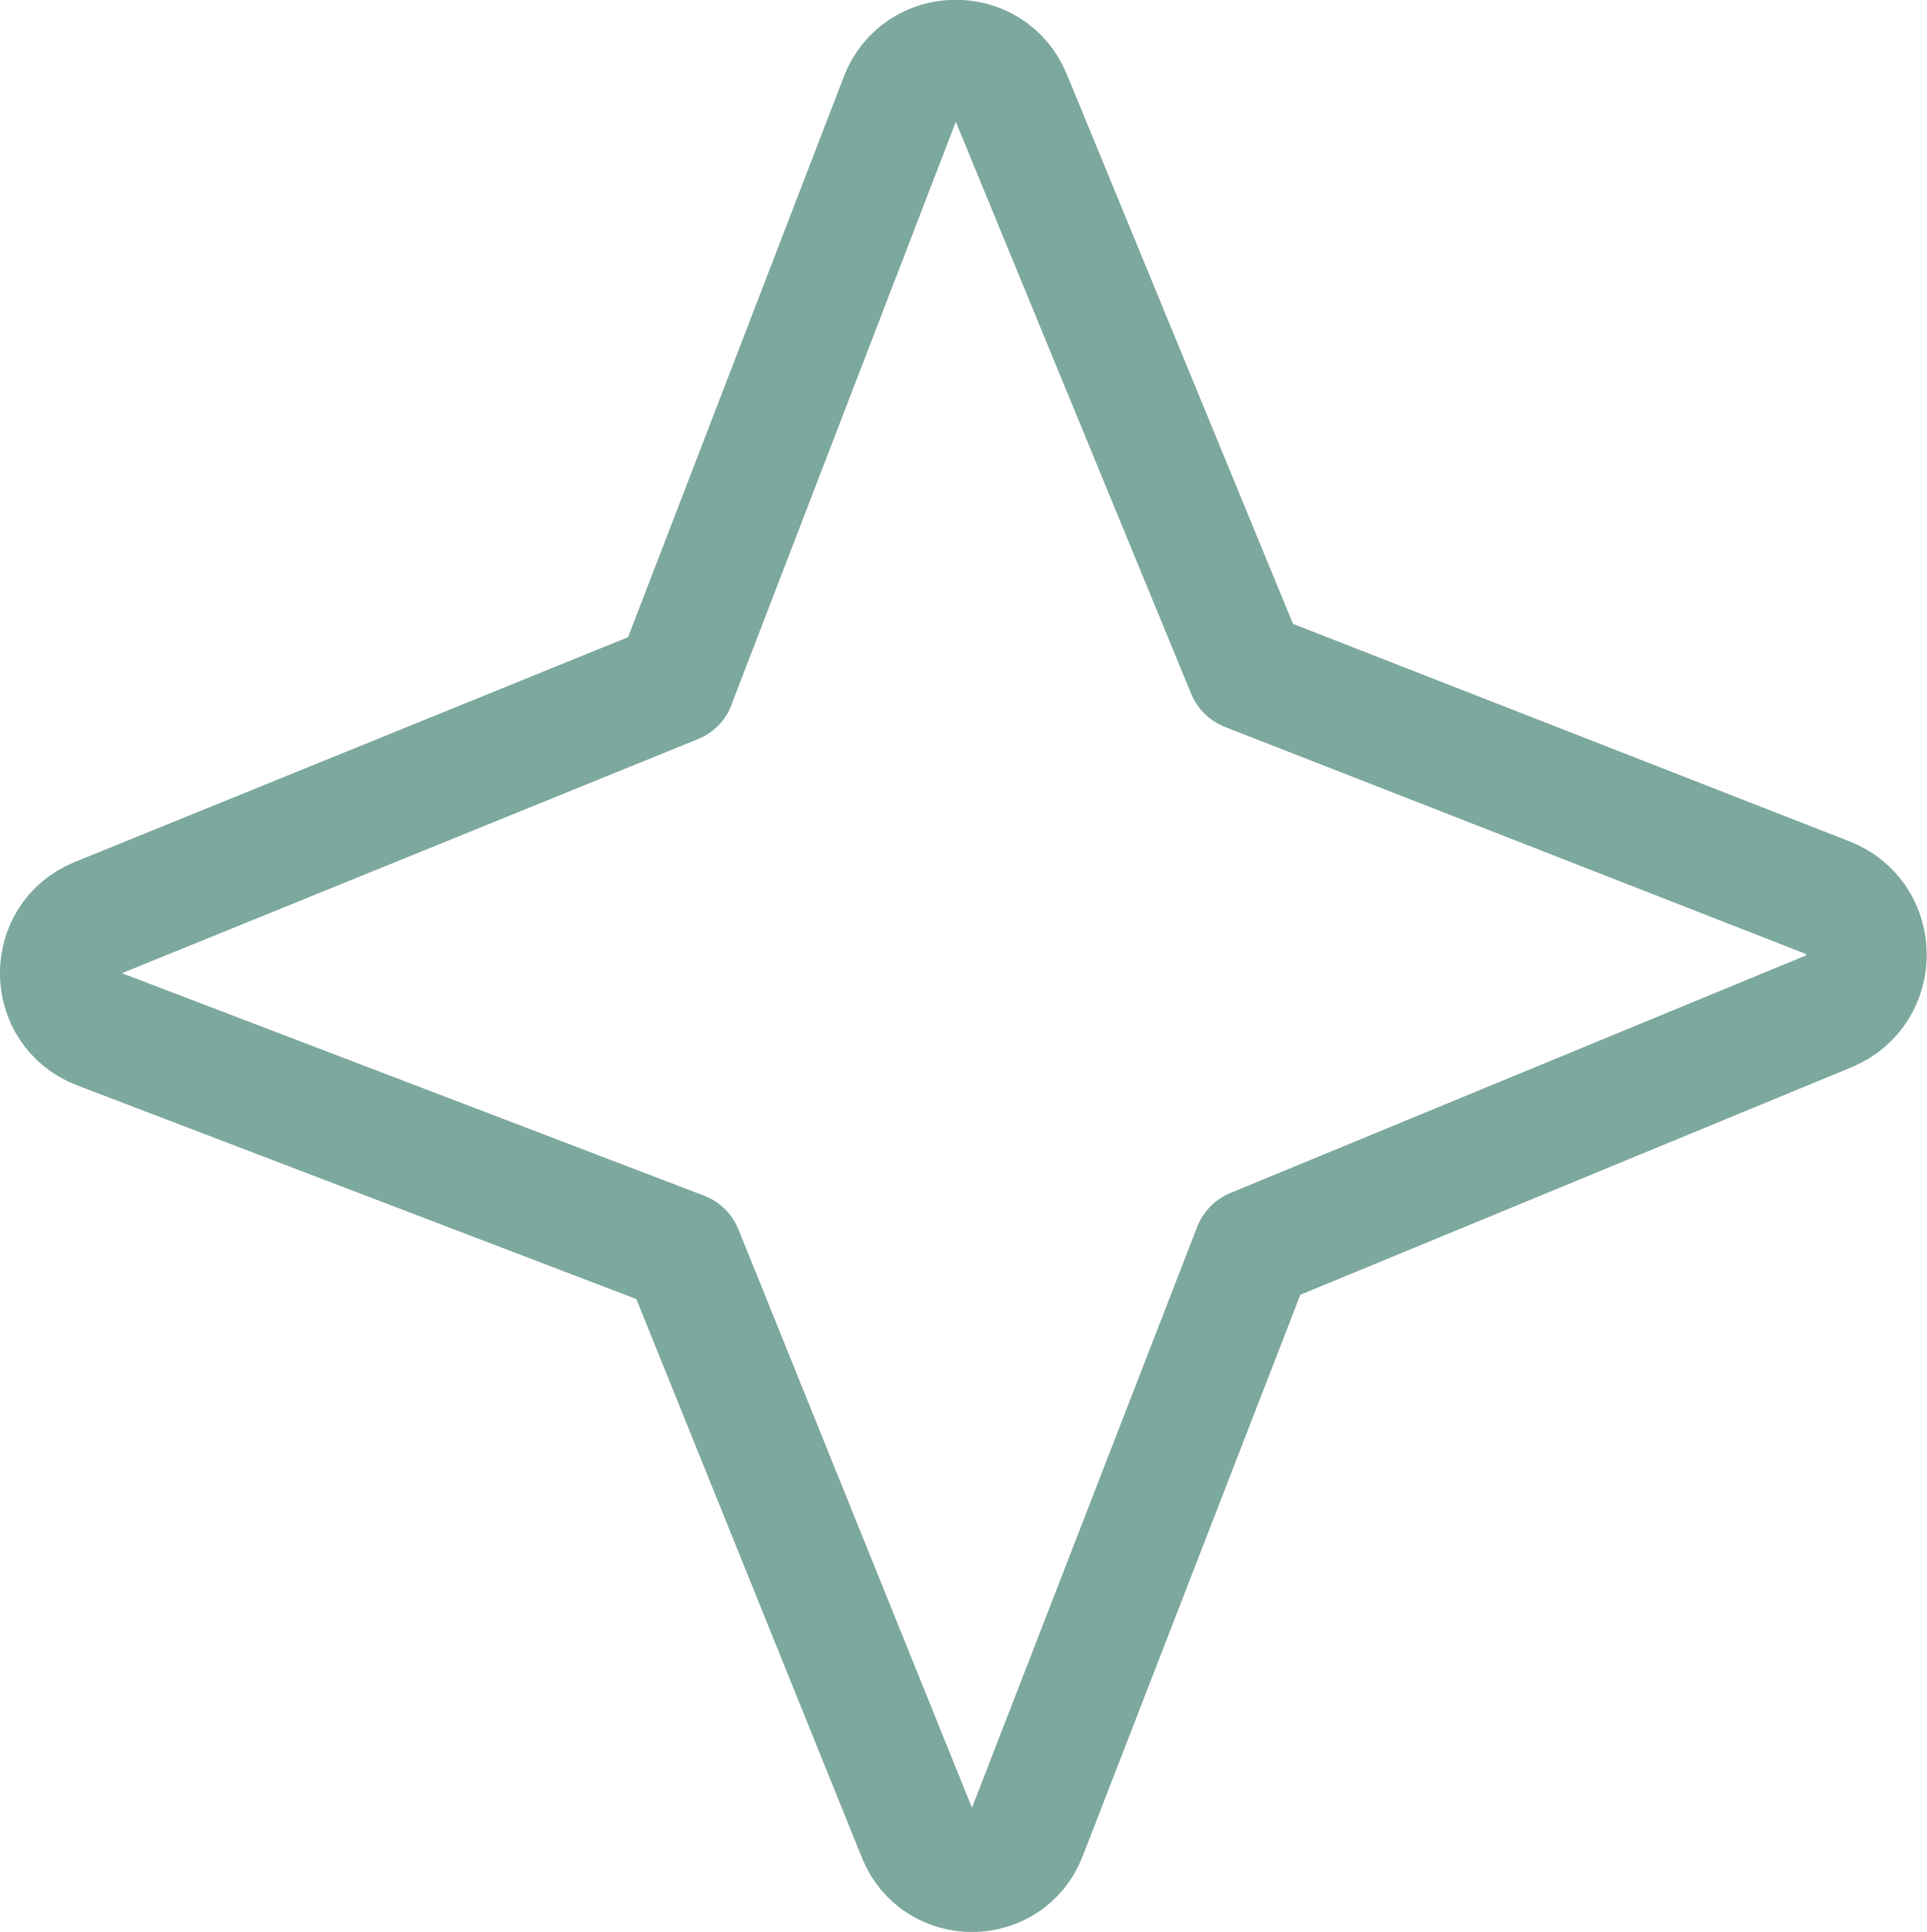
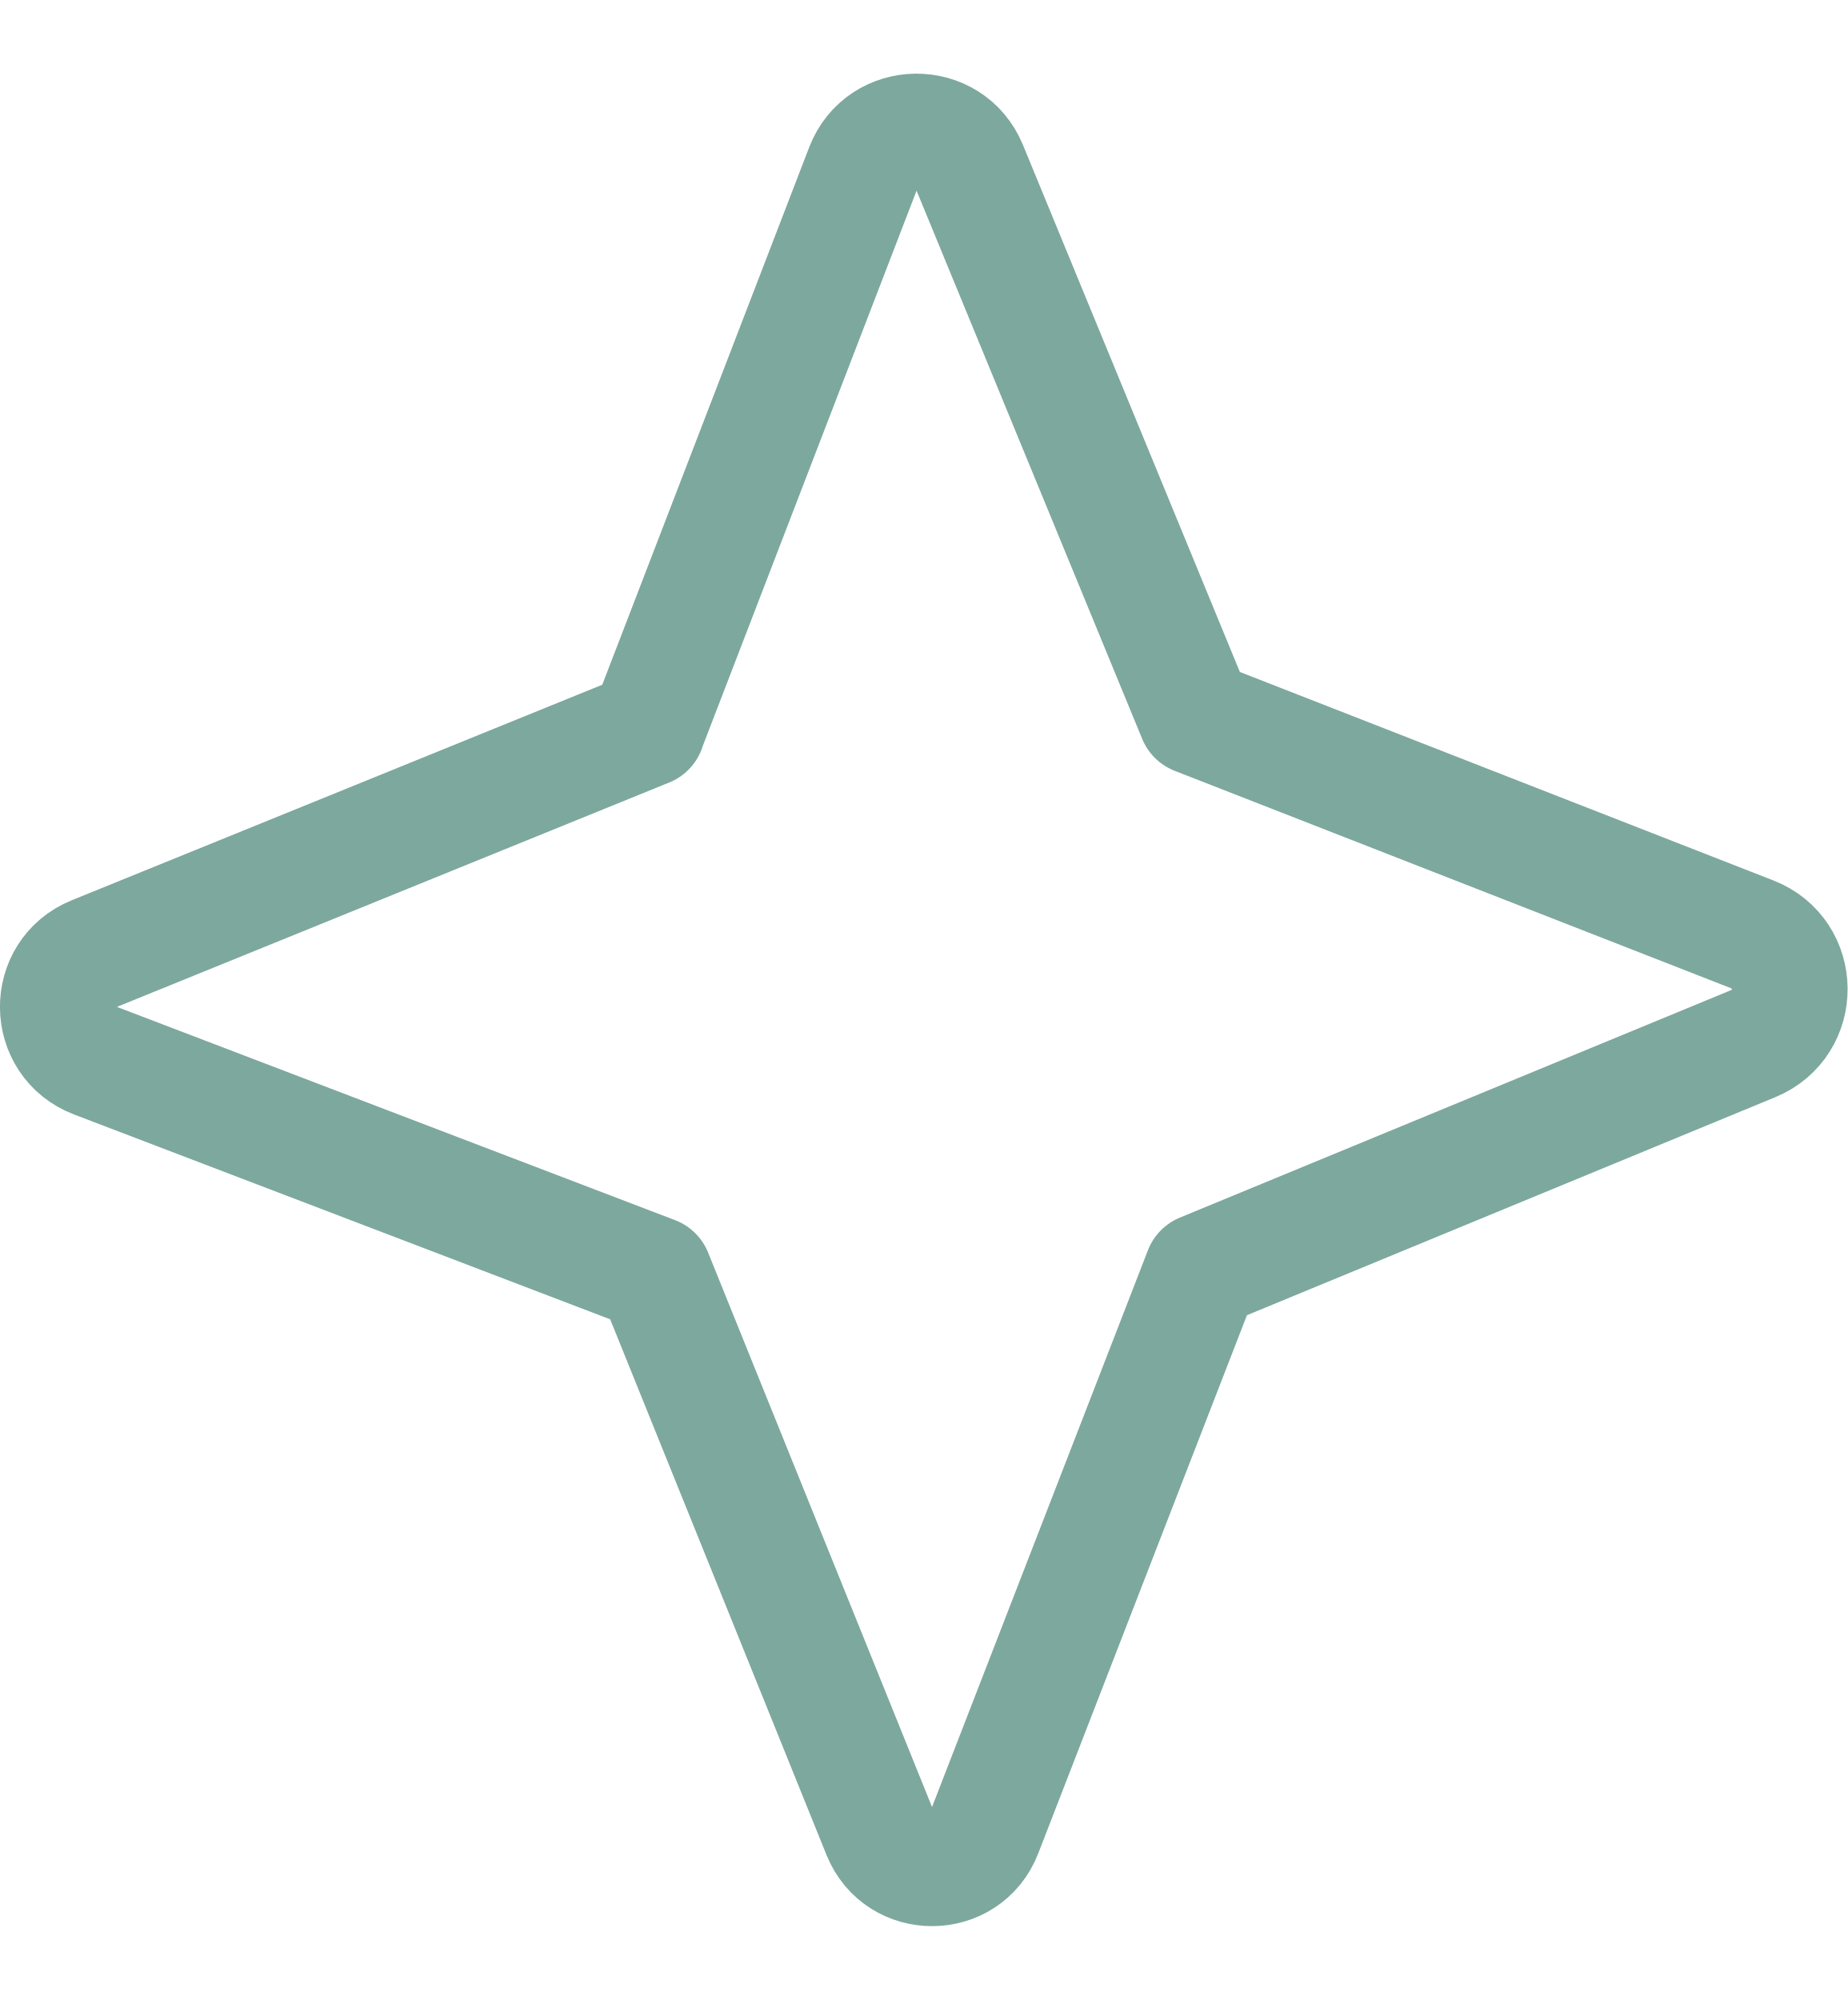
- <svg xmlns="http://www.w3.org/2000/svg" id="Layer_2" data-name="Layer 2" viewBox="0 0 95.74 95.98">
+ <svg xmlns="http://www.w3.org/2000/svg" id="Layer_2" width="946" height="1024" data-name="Layer 2" viewBox="0 0 95.74 95.98">
  <defs>
    <style>
      .cls-1 {
        fill: none;
        opacity: .96;
        stroke: #78a49a;
        stroke-linecap: round;
        stroke-linejoin: round;
        stroke-width: 6px;
      }
    </style>
  </defs>
  <g id="Layer_5" data-name="Layer 5">
    <path class="cls-1" d="M33.55,33.94l-28.7,11.66c-2.5,1.01-2.46,4.56.06,5.52l29,11.08,11.7,28.97c.98,2.43,4.44,2.41,5.39-.04l11.28-29.09,28.57-11.79c2.54-1.05,2.51-4.66-.05-5.66l-28.84-11.27-11.73-28.5c-1.02-2.47-4.54-2.43-5.5.06l-11.18,29.04Z" />
  </g>
</svg>
